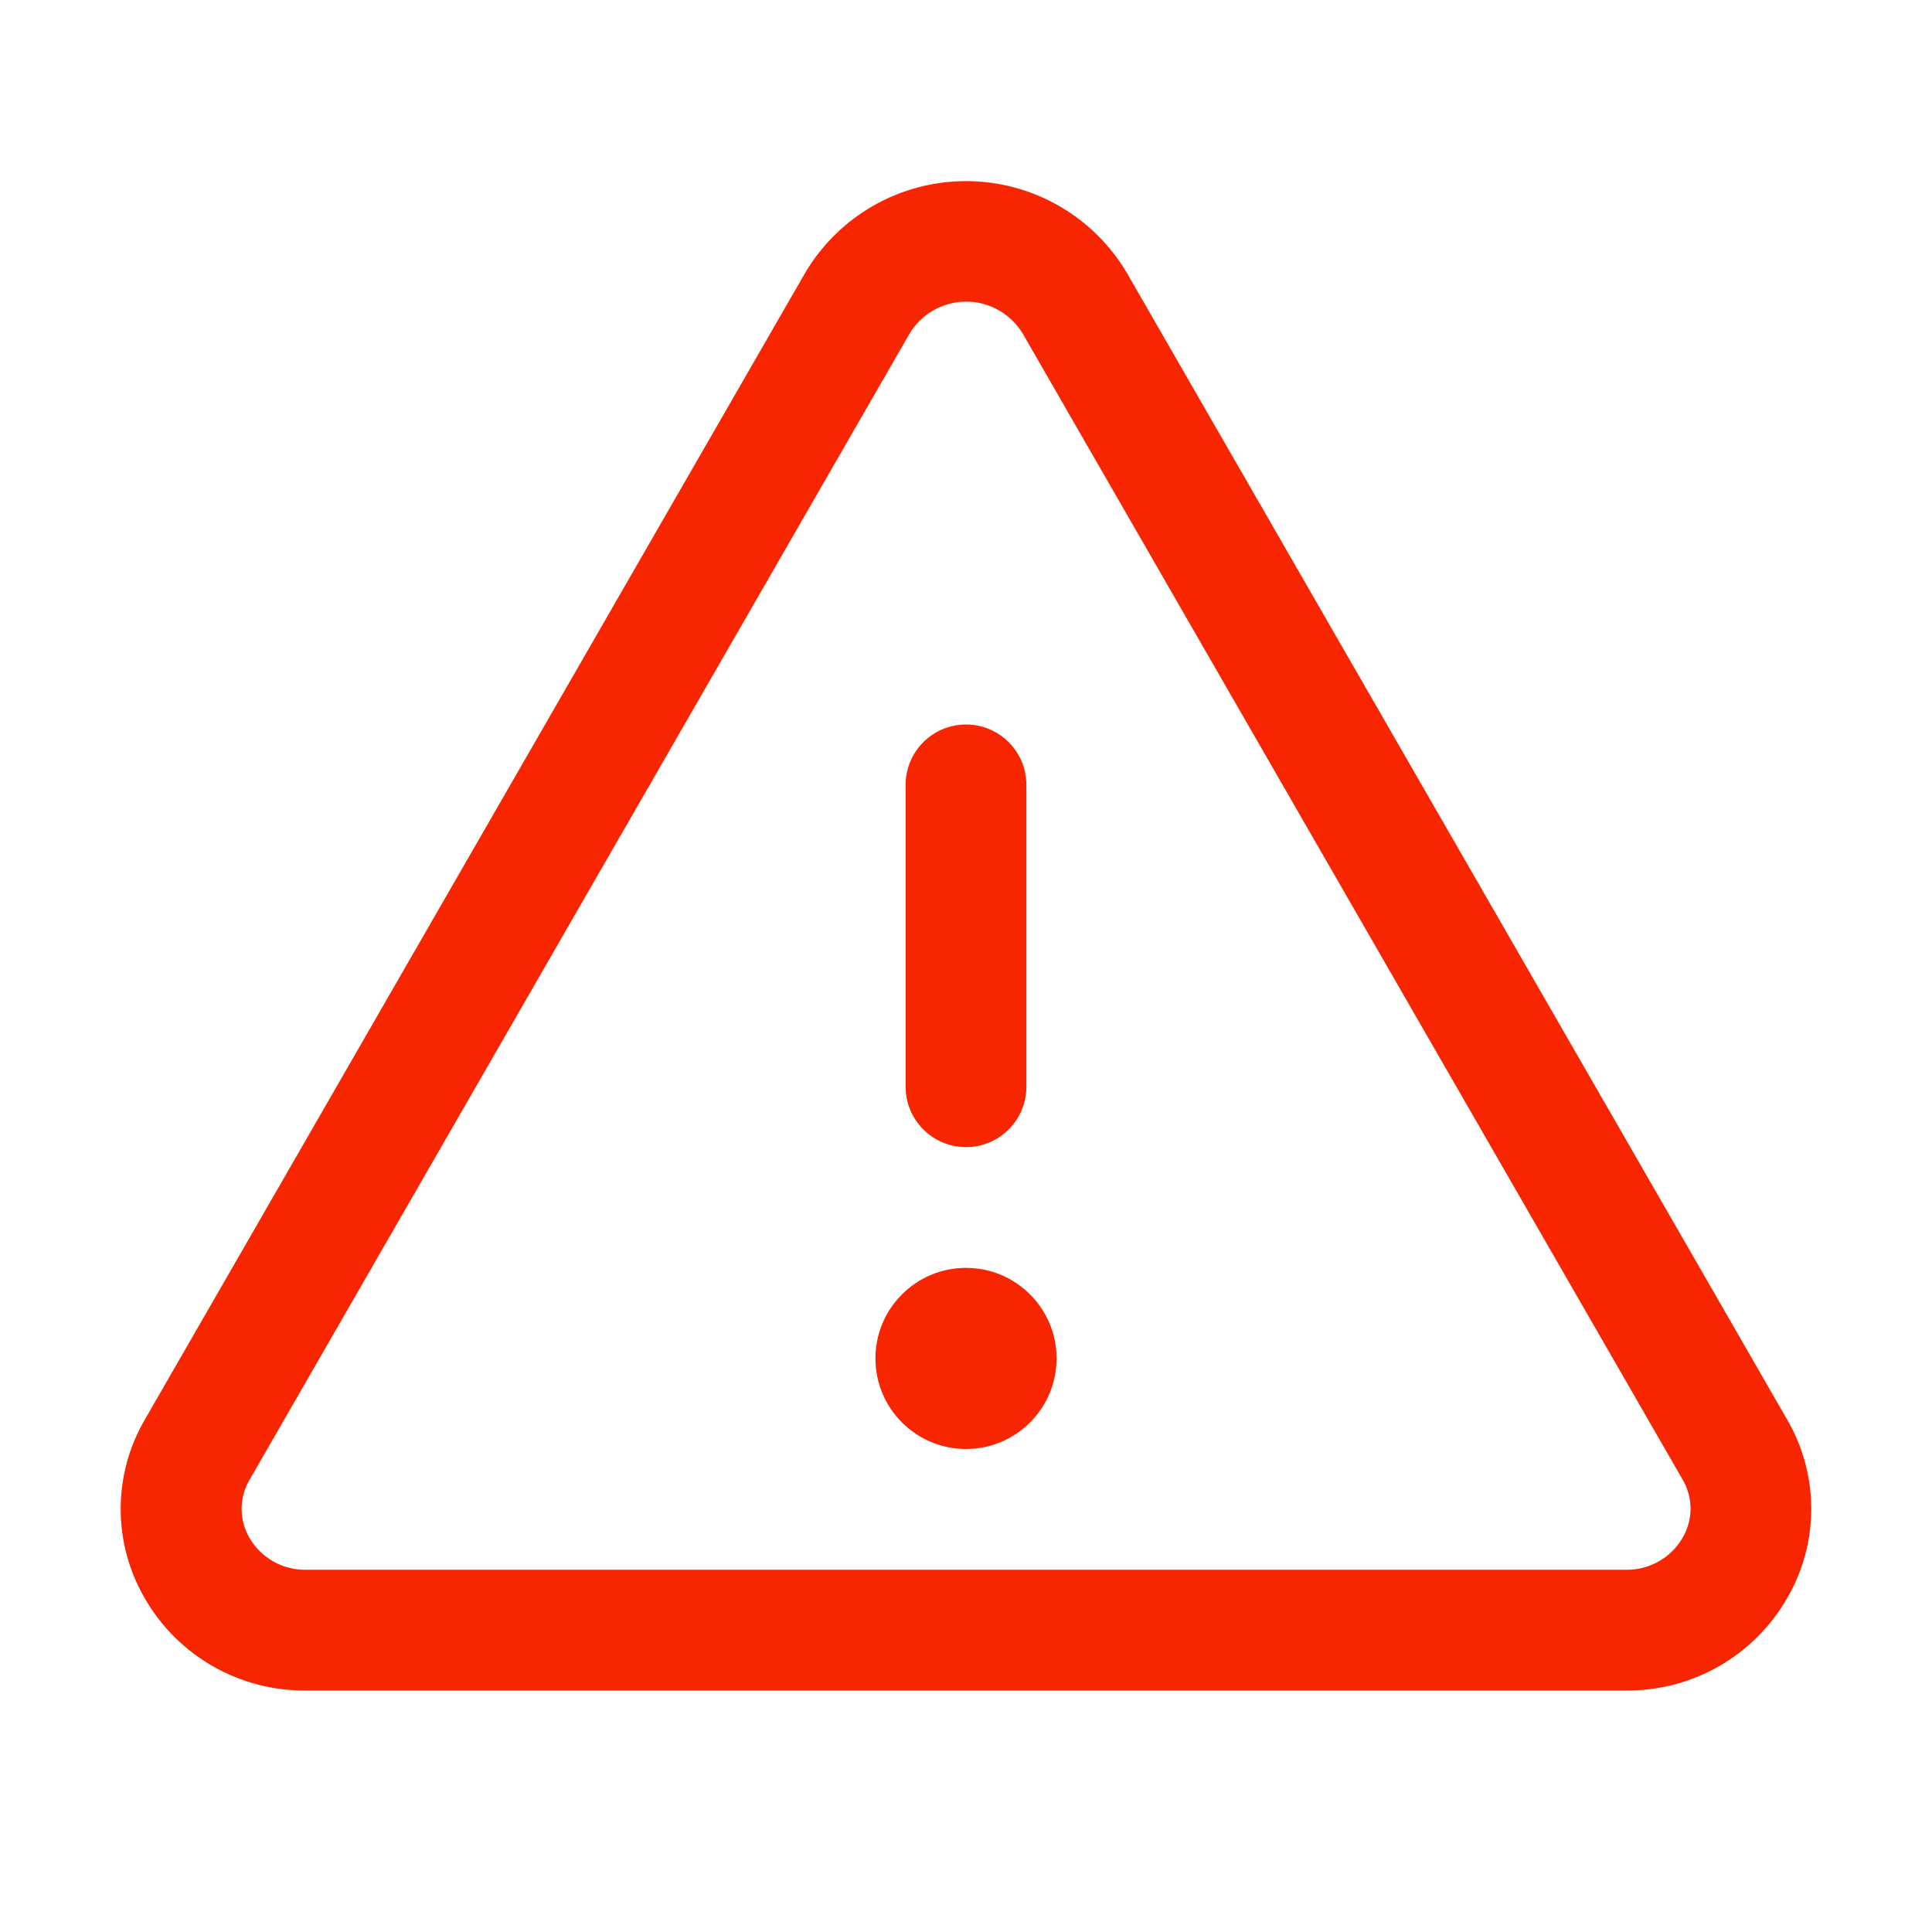
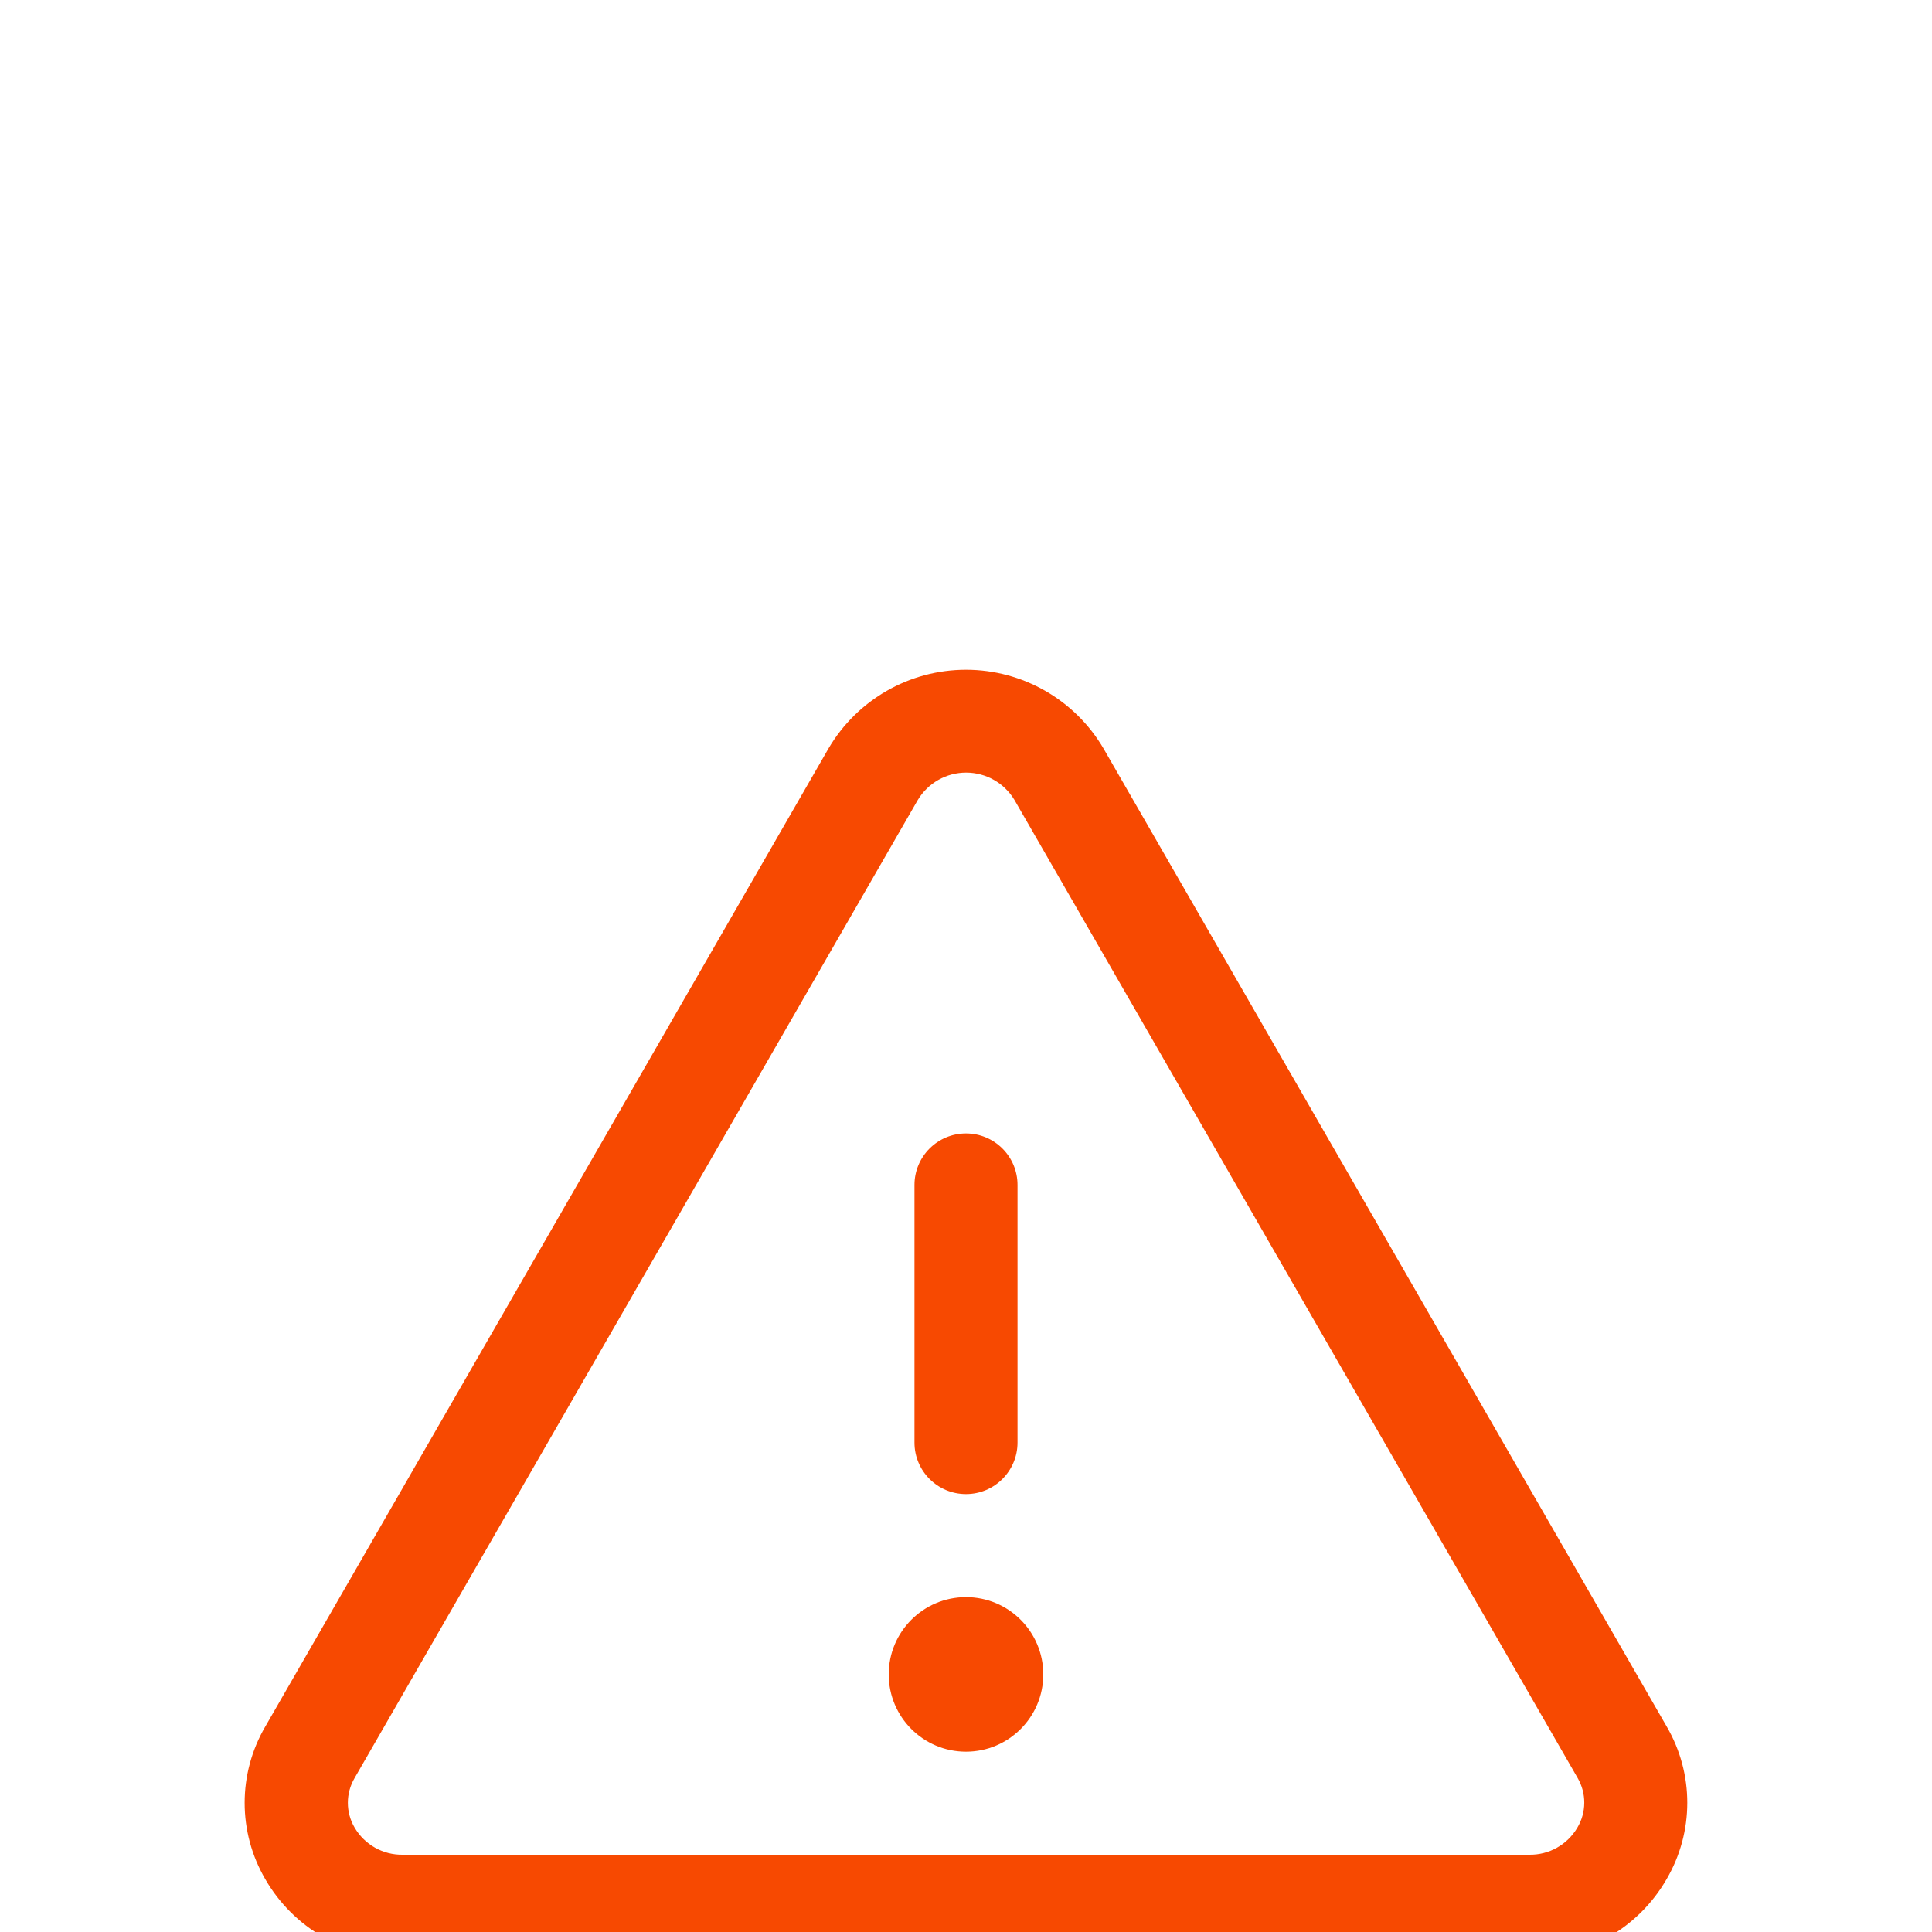
- <svg xmlns="http://www.w3.org/2000/svg" width="32" height="32" fill="#f72601ff" viewBox="0 0 256 256">
+ <svg xmlns="http://www.w3.org/2000/svg" width="22" height="22" fill="#f74901" viewBox="0 -80 256 300">
  <path d="M236.8,188.09,149.35,36.22h0a24.76,24.76,0,0,0-42.7,0L19.2,188.09a23.51,23.51,0,0,0,0,23.72A24.35,24.35,0,0,0,40.55,224h174.9a24.35,24.35,0,0,0,21.33-12.19A23.51,23.51,0,0,0,236.8,188.09ZM222.93,203.8a8.5,8.5,0,0,1-7.48,4.2H40.55a8.5,8.5,0,0,1-7.48-4.2,7.59,7.59,0,0,1,0-7.72L120.52,44.21a8.75,8.75,0,0,1,15,0l87.45,151.87A7.59,7.59,0,0,1,222.93,203.8ZM120,144V104a8,8,0,0,1,16,0v40a8,8,0,0,1-16,0Zm20,36a12,12,0,1,1-12-12A12,12,0,0,1,140,180Z" />
</svg>
